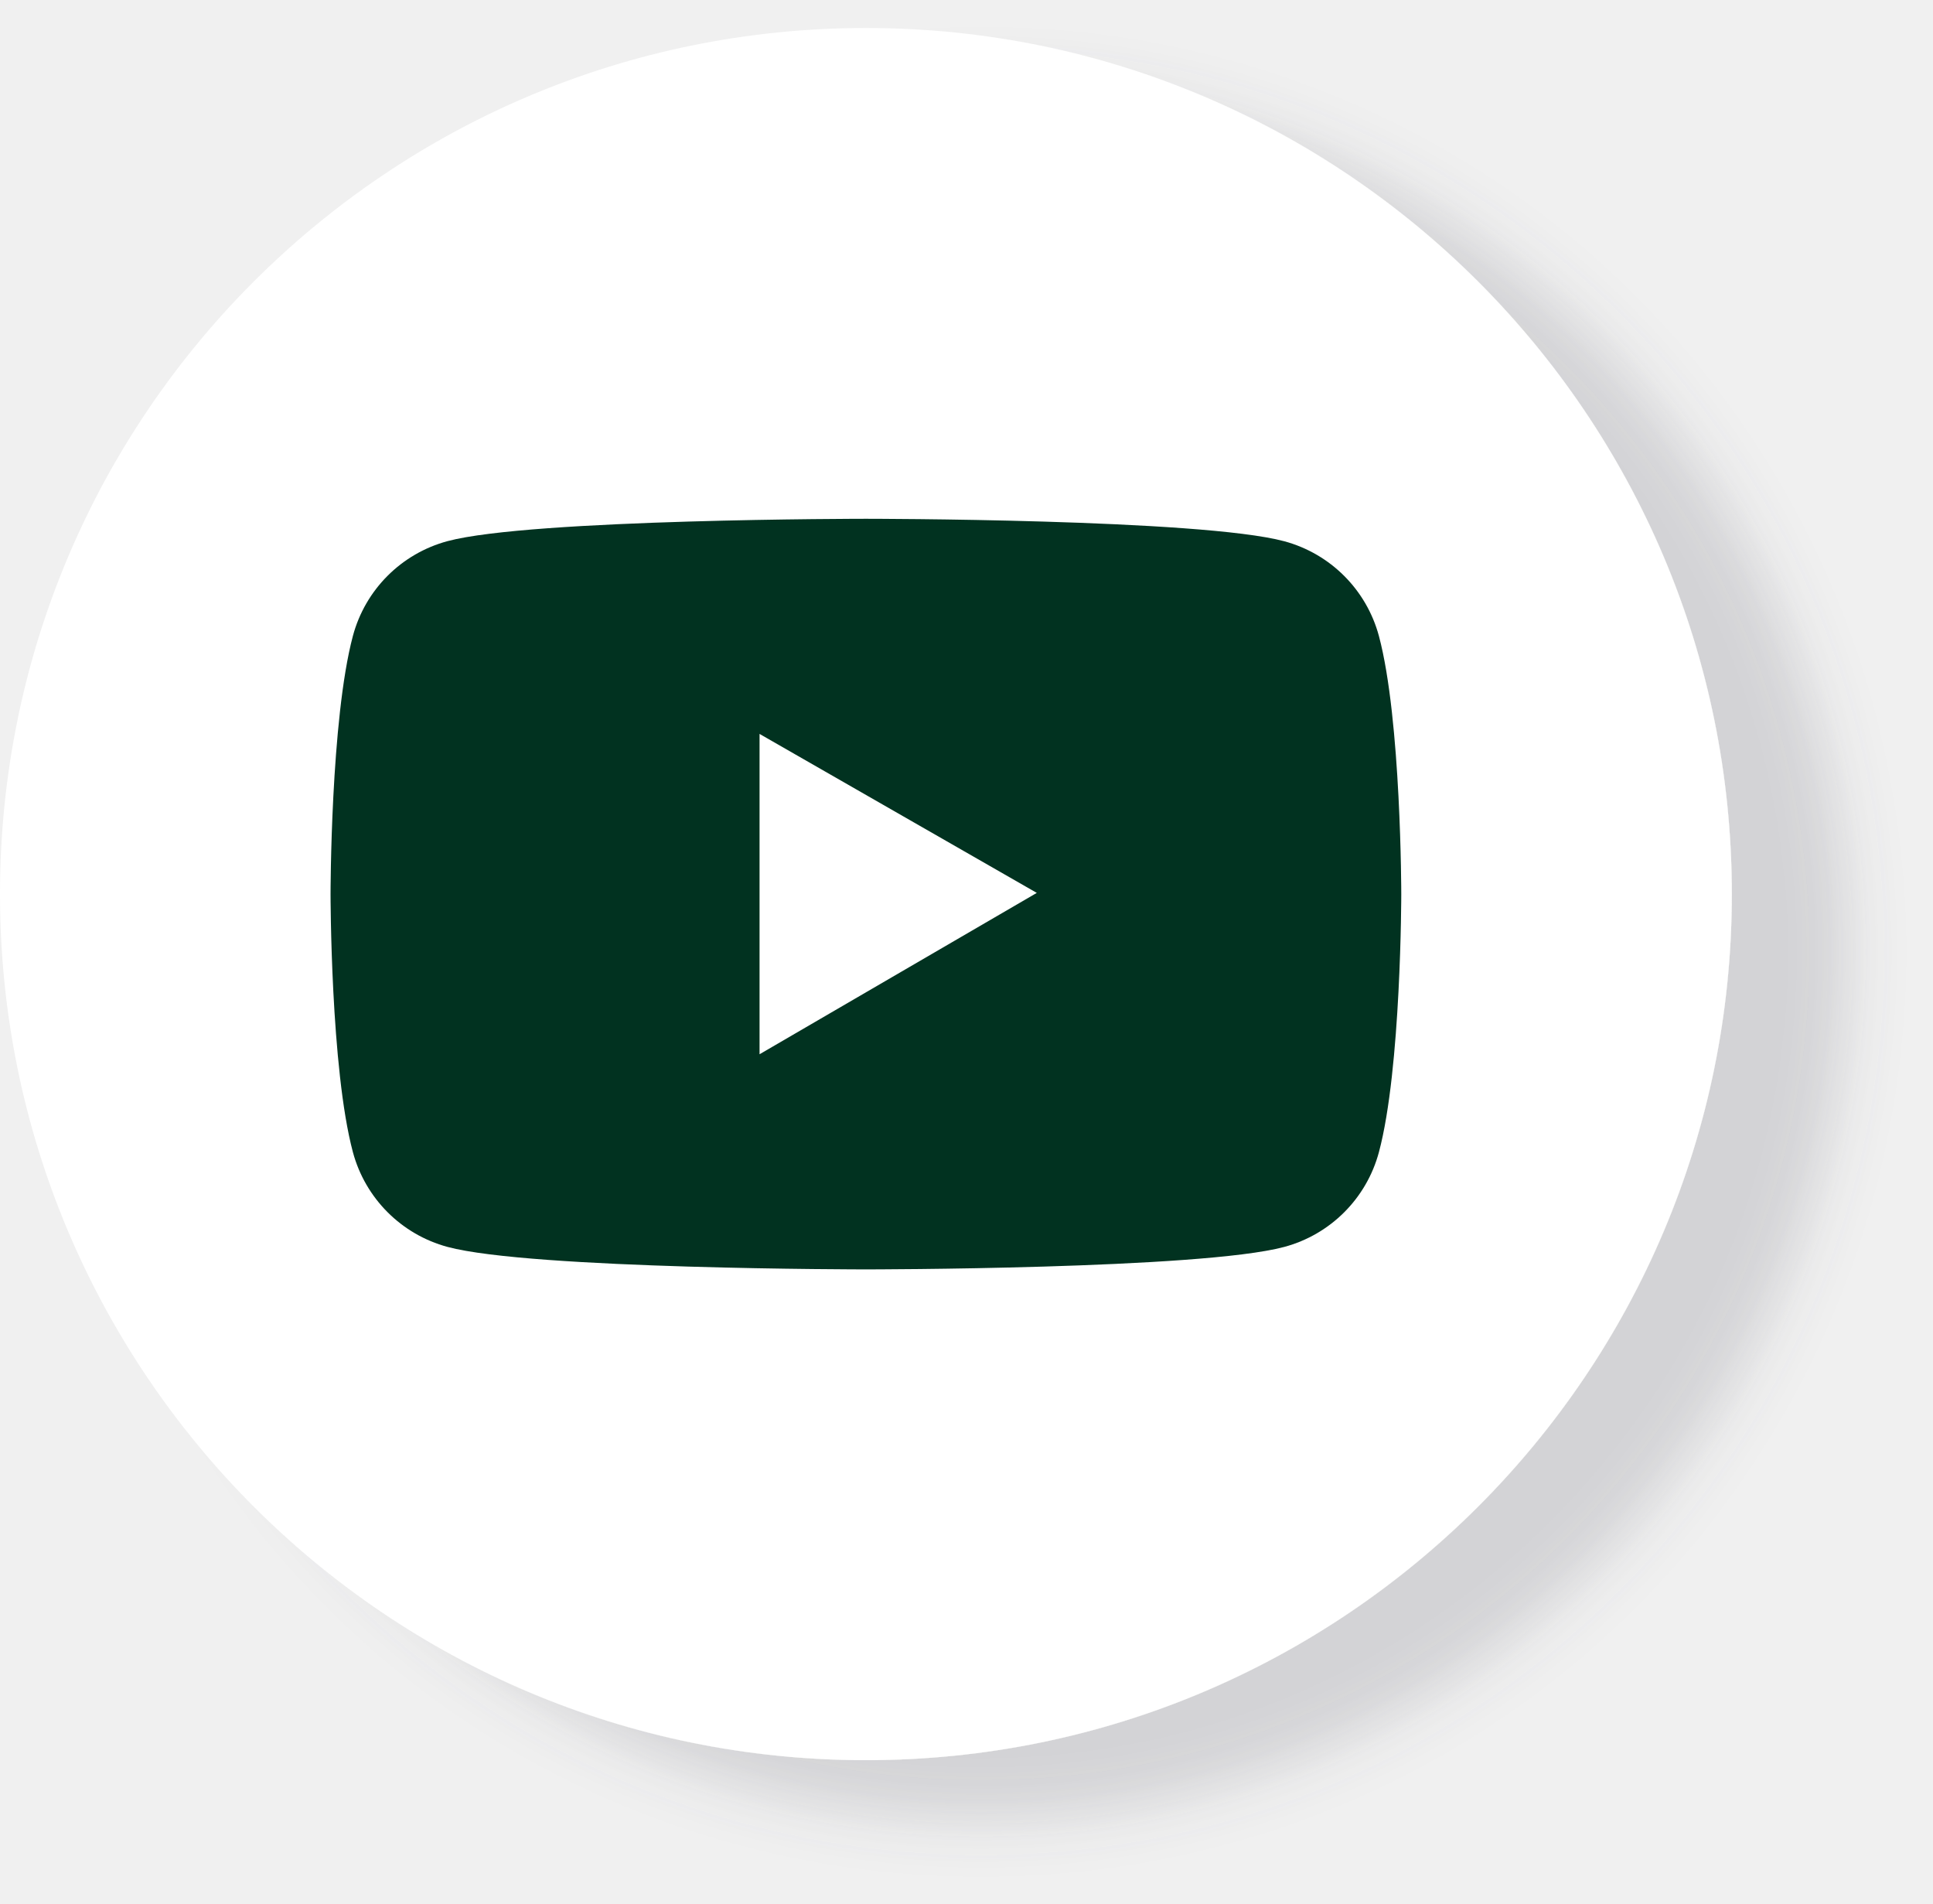
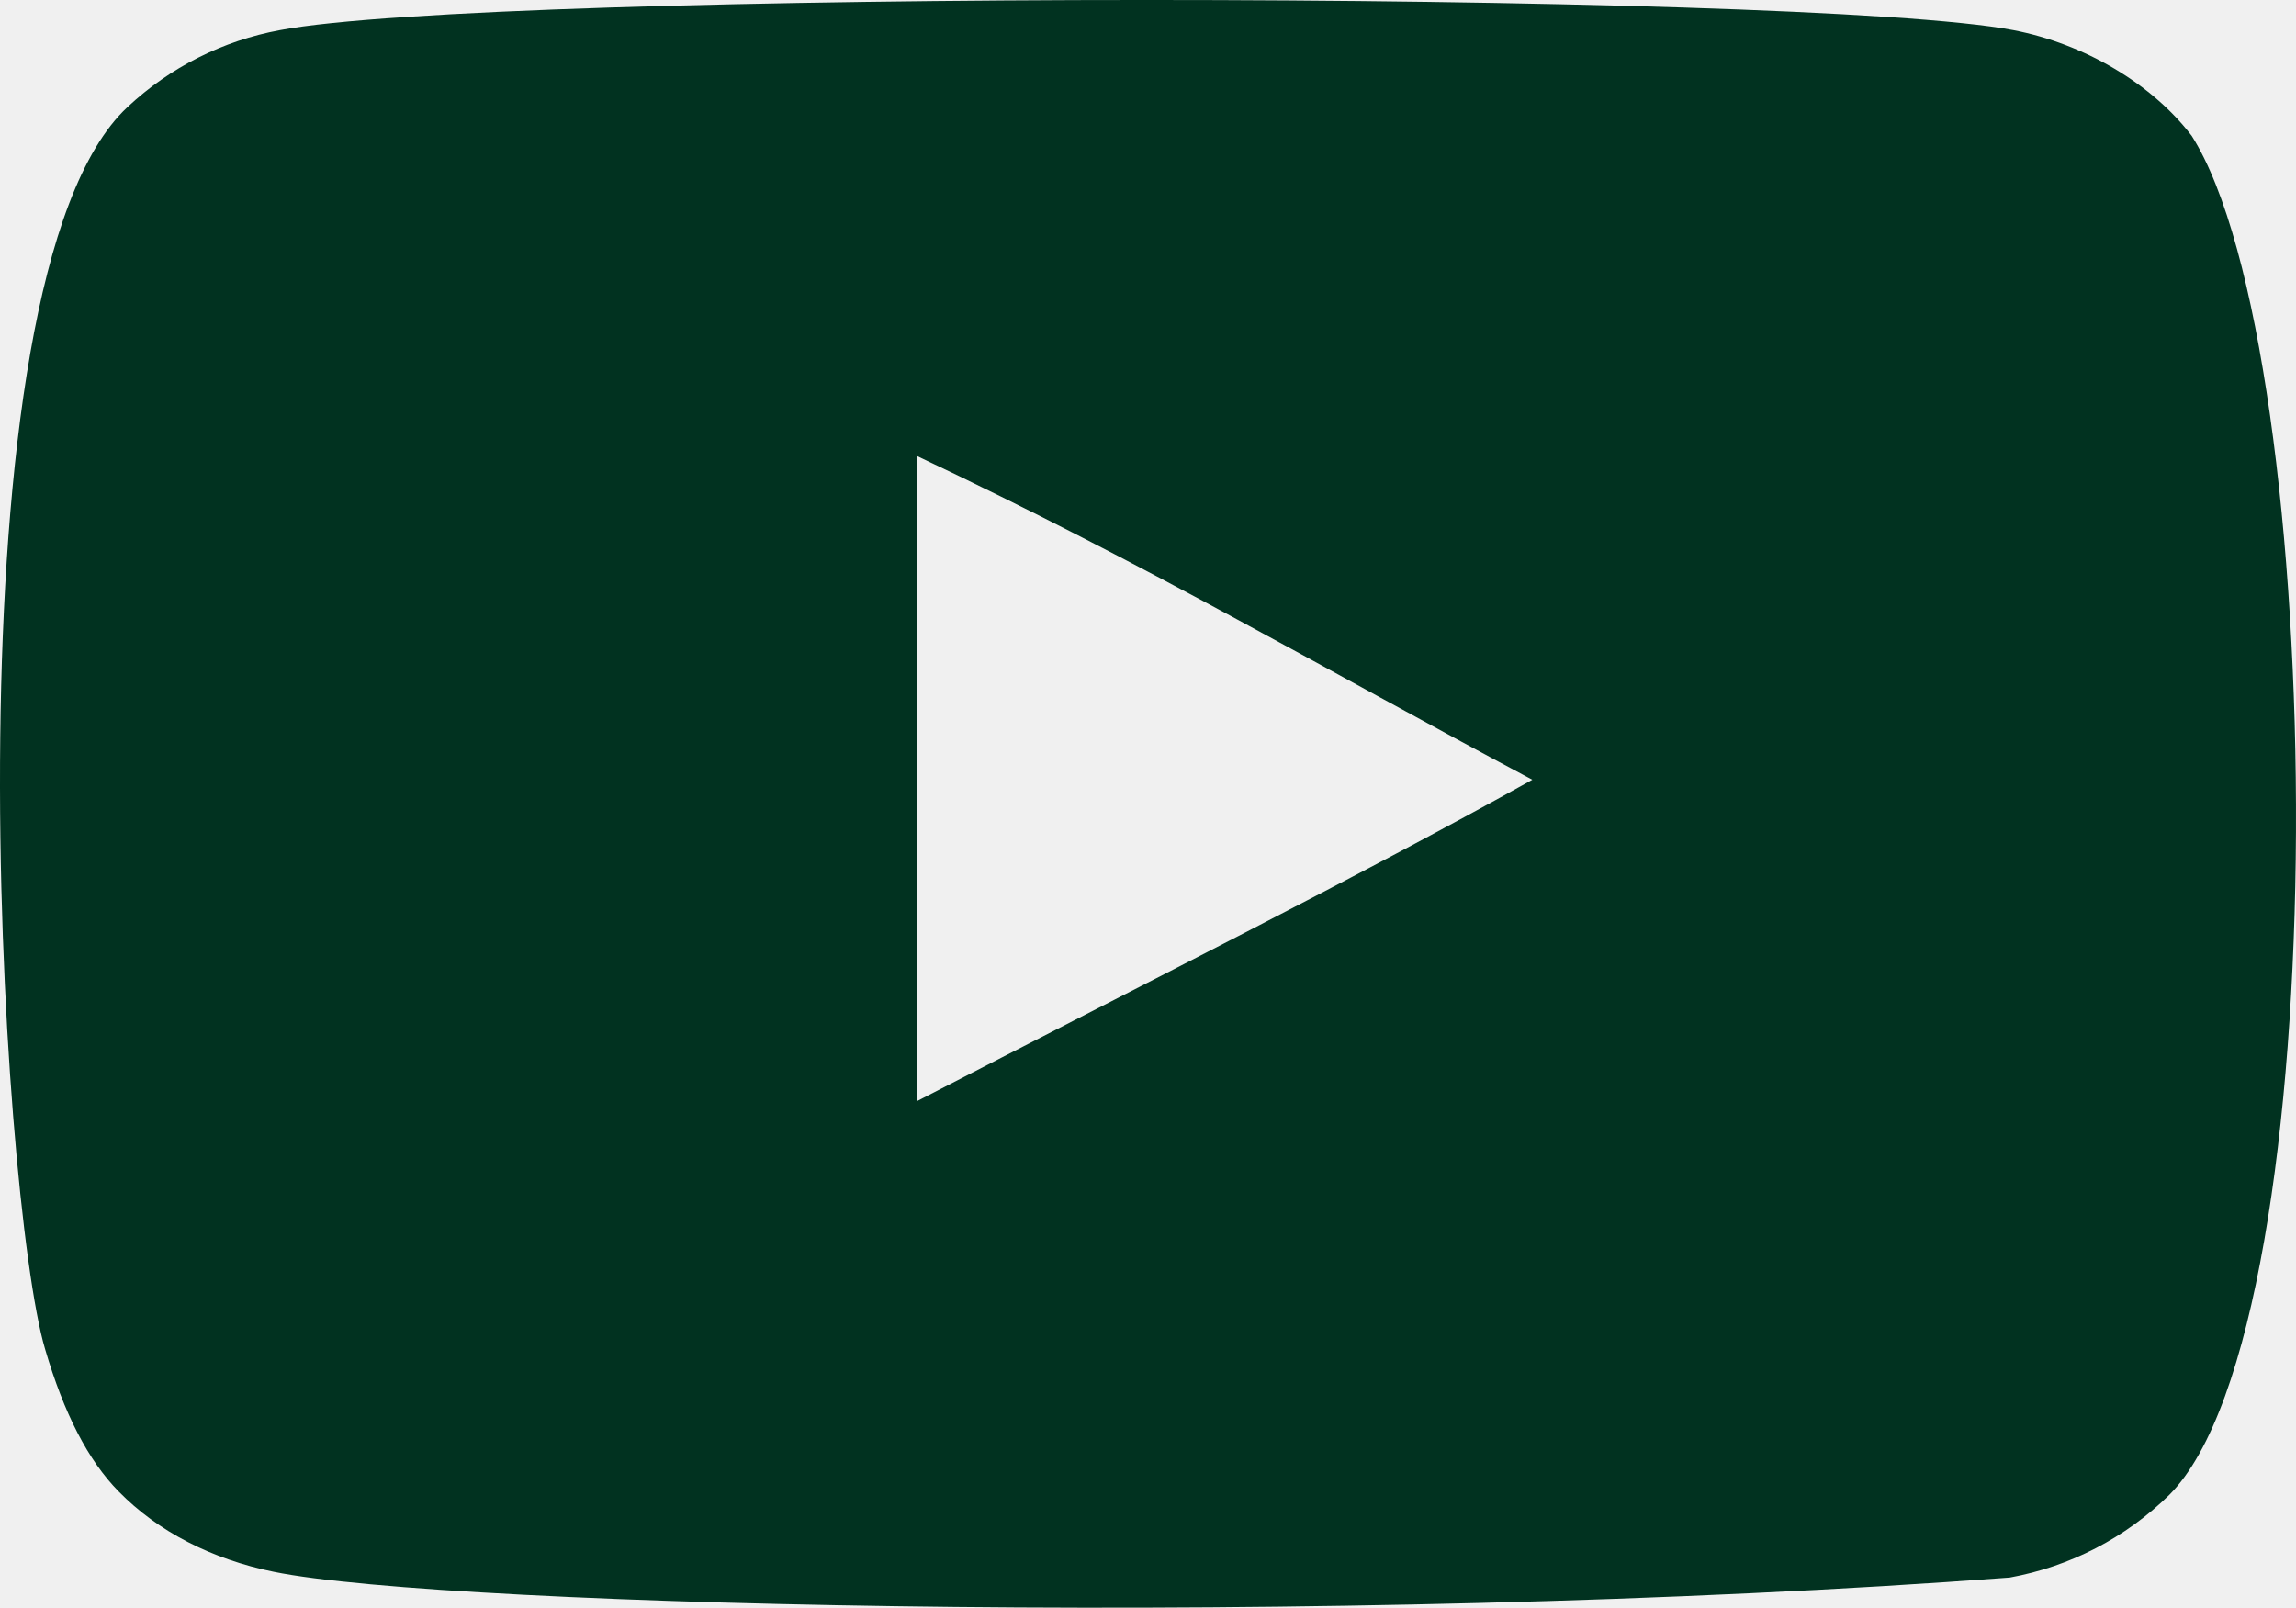
- <svg xmlns="http://www.w3.org/2000/svg" width="3348.5" height="3297" viewBox="0 0 3348.5 3297">
-   <defs>
-     <filter id="Ellipse_23" x="0" y="0" width="3348.5" height="3297" filterUnits="userSpaceOnUse">
-       <feOffset dx="200" dy="100" input="SourceAlpha" />
-       <feGaussianBlur stdDeviation="49.5" result="blur" />
-       <feFlood flood-color="#64646f" flood-opacity="0.2" />
-       <feComposite operator="in" in2="blur" />
-       <feComposite in="SourceGraphic" />
-     </filter>
-   </defs>
-   <g transform="matrix(1, 0, 0, 1, 0, 0)" filter="url(#Ellipse_23)">
-     <circle id="Ellipse_23-2" data-name="Ellipse 23" cx="1500" cy="1500" r="1500" transform="translate(0 48.5)" fill="#fff" />
+ <svg xmlns="http://www.w3.org/2000/svg" width="615.038" height="430.694" viewBox="0 0 615.038 430.694">
+   <g id="Page-1" transform="translate(-0.001 0.002)">
+     <g id="Dribbble-Light-Preview" transform="translate(0 -0.002)">
+       <g id="icons" transform="translate(0)">
+         <path id="youtube-_168_" data-name="youtube-[#168]" d="M489.644,7576.969V7404.156c61.289,28.906,108.74,56.891,164.832,86.719-46.282,25.828-103.543,54.438-164.832,86.094m341.443-258.609c-10.579-13.844-28.569-24.609-47.759-28.3-56.369-10.766-407.991-10.766-464.329,0a81.242,81.242,0,0,0-40.839,20.609c-49.542,46.125-34.012,292.766-22.08,332.734,5.043,17.219,11.532,29.844,19.712,38.141,10.518,10.75,24.94,18.141,41.516,21.516,46.405,9.531,285.5,15.078,465.037,1.547a81.781,81.781,0,0,0,42.745-22.141c45.821-45.828,42.684-306.3,6-364.109" transform="translate(-244 -7281.988)" fill="#013220" fill-rule="evenodd" />
+       </g>
+     </g>
  </g>
-   <path id="Path_33" data-name="Path 33" d="M1880.067,401.073a232.469,232.469,0,0,0-163.949-164.156C1571.421,198,991.389,198,991.389,198s-580.032,0-724.729,38.71A232.1,232.1,0,0,0,102.71,400.866C64,545.771,64,848,64,848s0,302.229,38.71,446.927a232.456,232.456,0,0,0,163.949,164.156C411.357,1498,991.389,1498,991.389,1498s580.032,0,724.729-38.917a232.1,232.1,0,0,0,163.949-164.156c38.71-144.7,38.71-446.927,38.71-446.927S1918.777,545.771,1880.067,401.073ZM807.153,1125.389V570.611L1287.408,845.93Z" transform="translate(508.611 700.5)" fill="#013220" stroke="#000" stroke-width="0" />
</svg>
